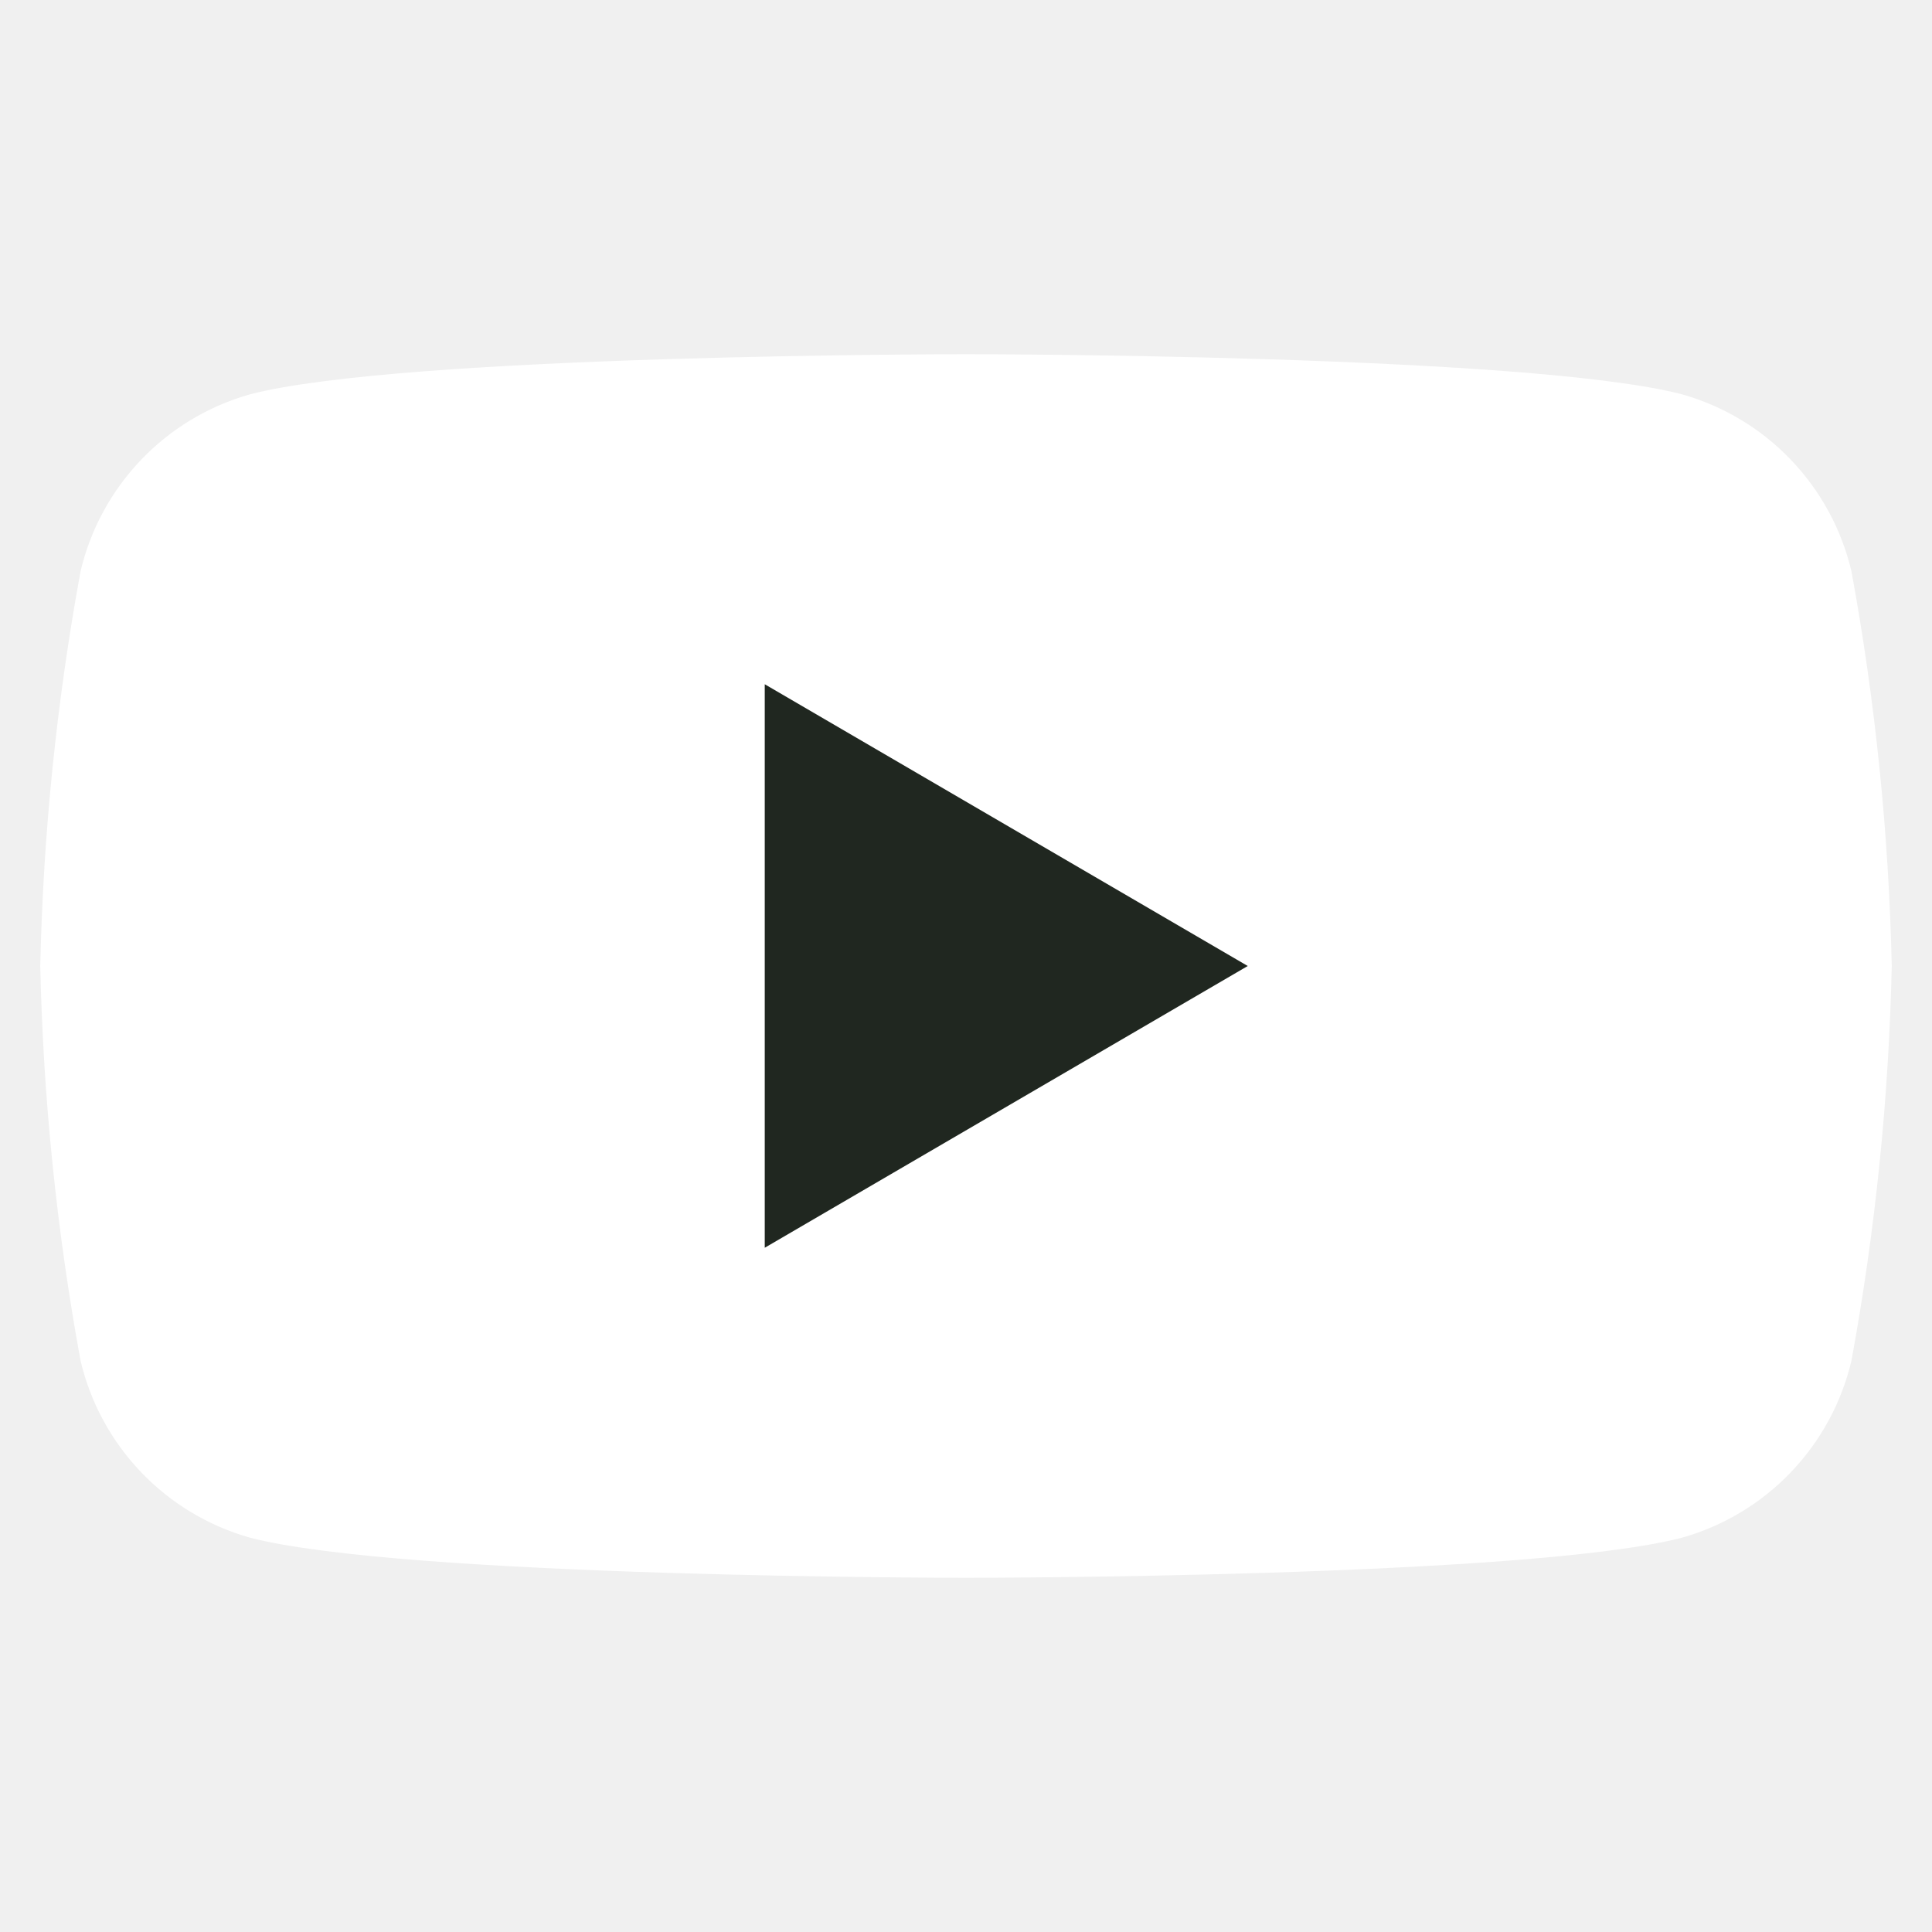
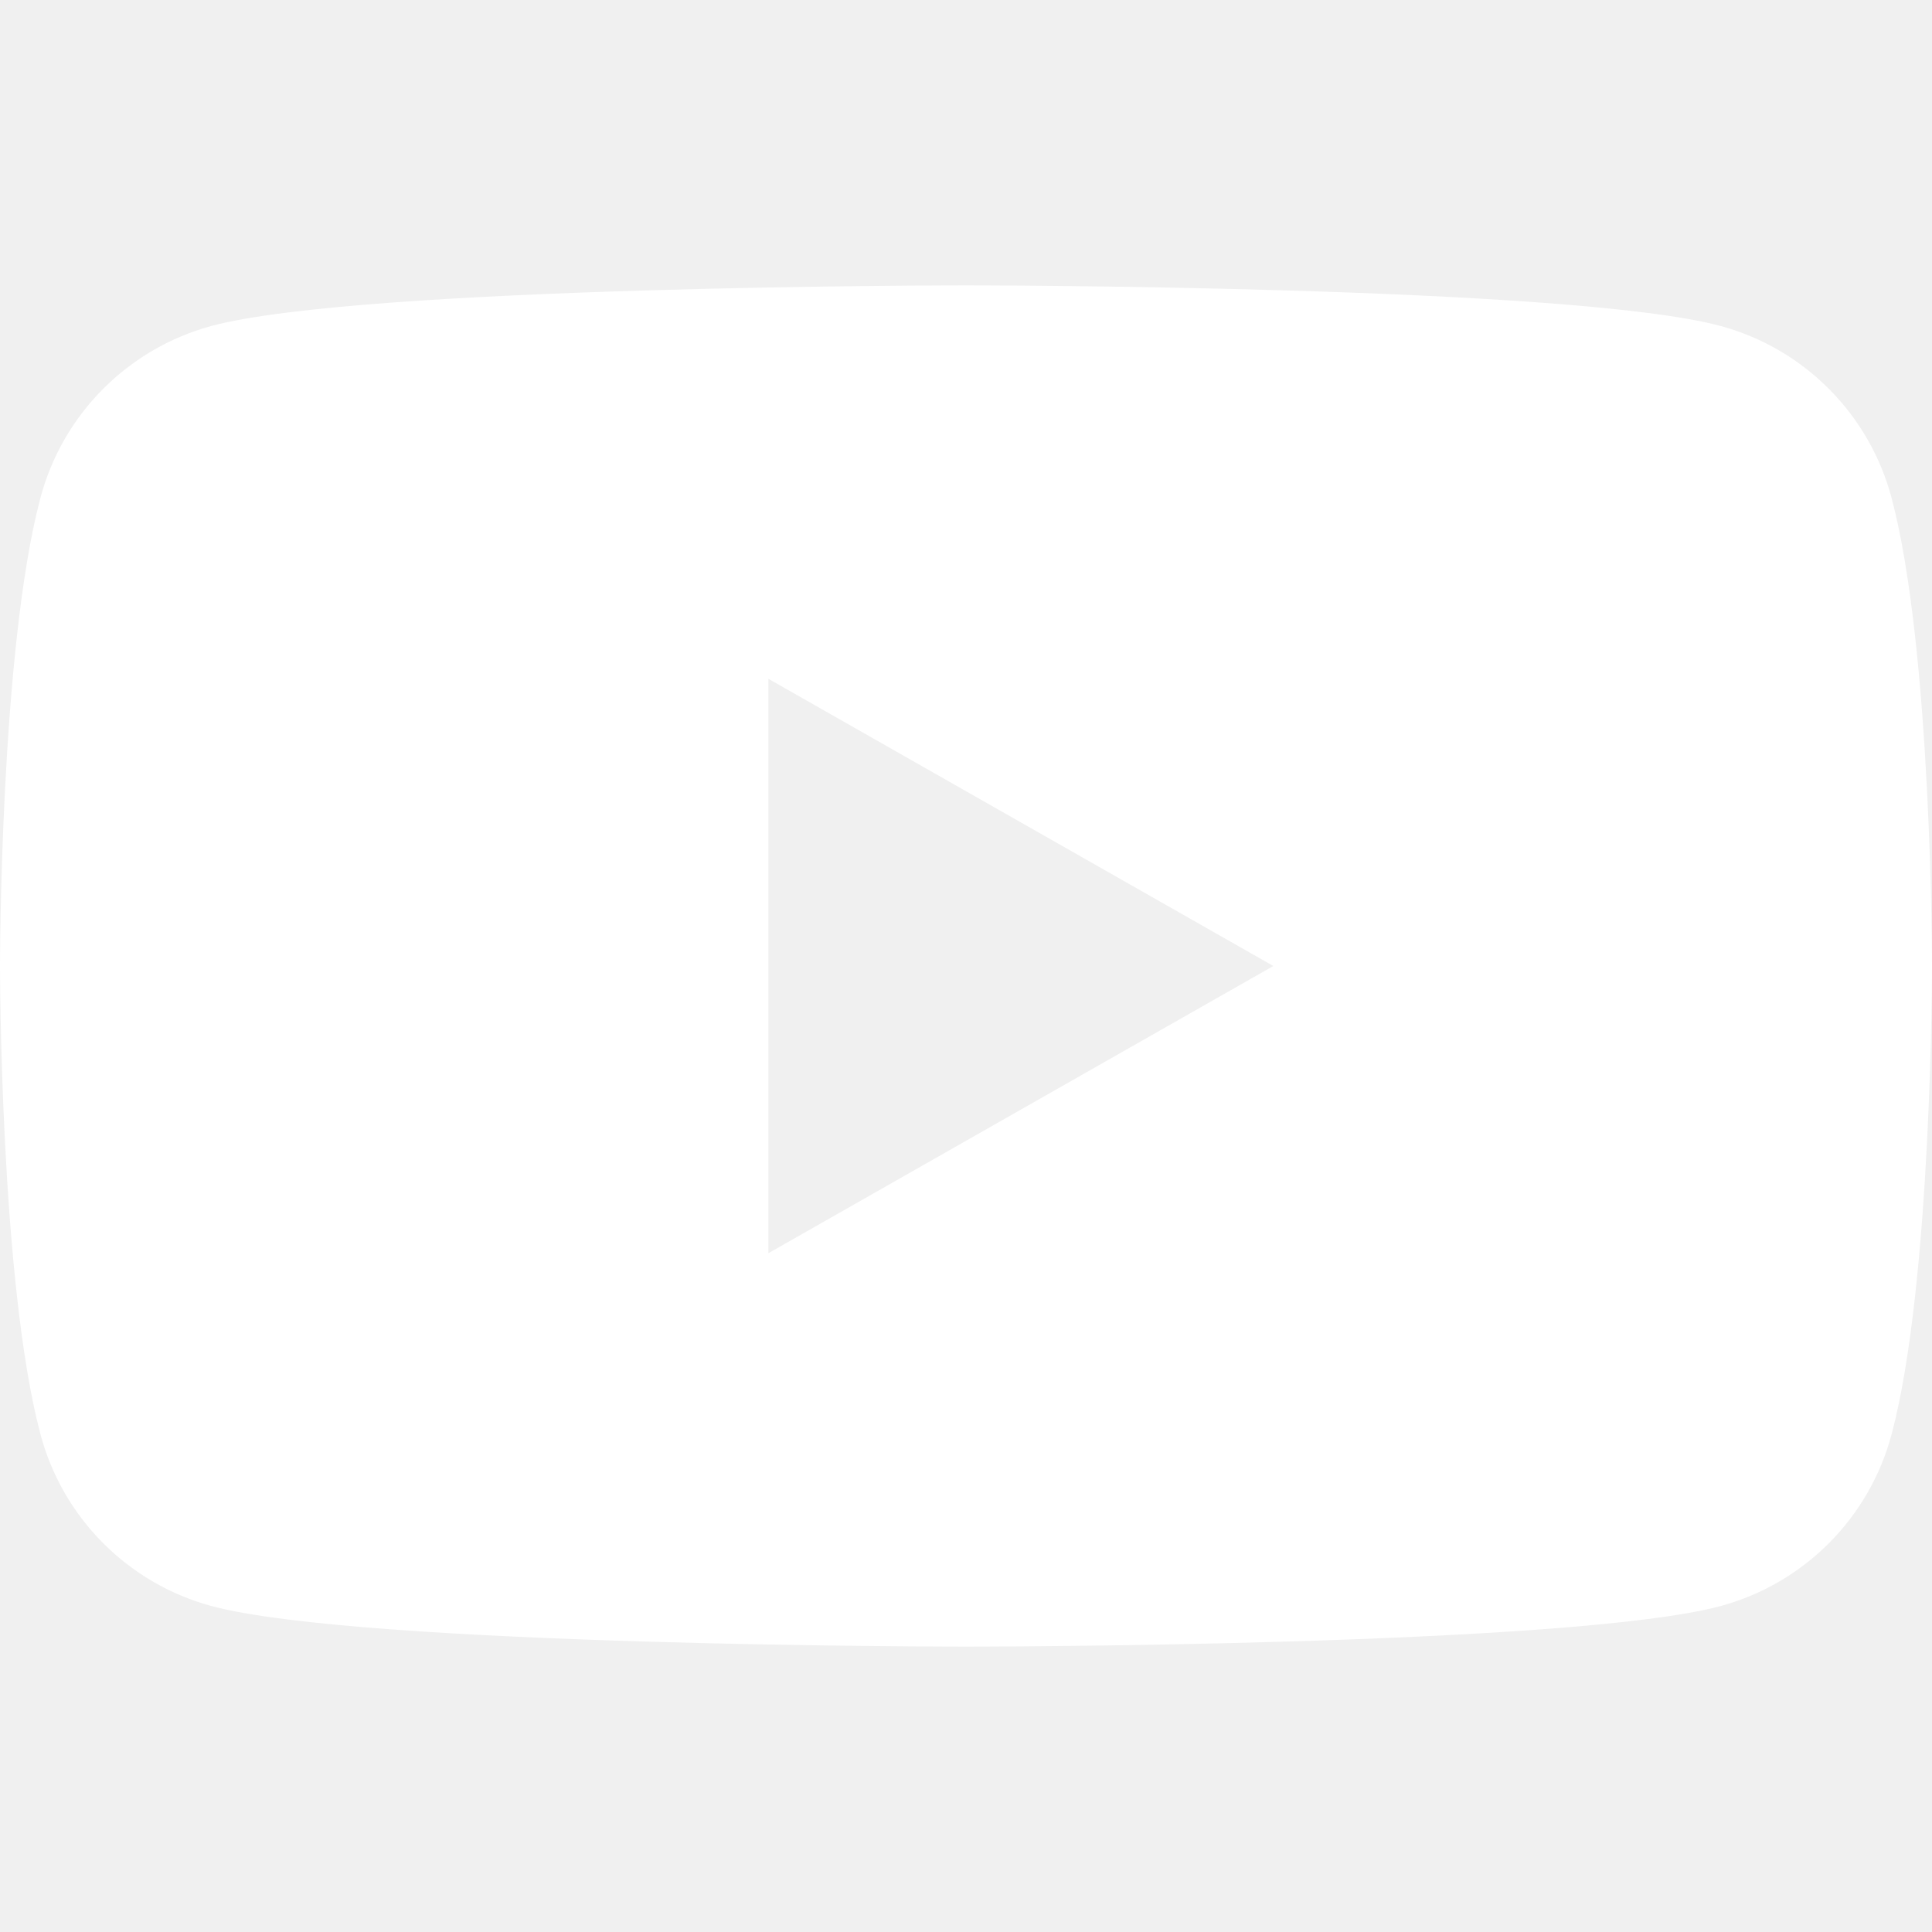
- <svg xmlns="http://www.w3.org/2000/svg" viewBox="0 0 24 24">
-   <path fill="#fff" d="M23 7.1a3 3 0 0 0-2.1-2.2C19 4.4 12 4.4 12 4.4s-7 0-8.9.5A3 3 0 0 0 1 7.1 31 31 0 0 0 .5 12 31 31 0 0 0 1 16.9a3 3 0 0 0 2.1 2.2c1.9.5 8.9.5 8.9.5s7 0 8.9-.5a3 3 0 0 0 2.1-2.2 31 31 0 0 0 .5-4.9 31 31 0 0 0-.5-4.9z" />
-   <path fill="#202720" d="m9.5 8.5 6 3.5-6 3.5z" />
+ <svg xmlns="http://www.w3.org/2000/svg" fill="#ffffff" role="img" viewBox="0 0 24 24">
+   <path d="M23.498 6.186a3.016 3.016 0 0 0-2.122-2.136C19.505 3.545 12 3.545 12 3.545s-7.505 0-9.377.505A3.017 3.017 0 0 0 .502 6.186C0 8.07 0 12 0 12s0 3.93.502 5.814a3.016 3.016 0 0 0 2.122 2.136c1.871.505 9.376.505 9.376.505s7.505 0 9.377-.505a3.015 3.015 0 0 0 2.122-2.136C24 15.93 24 12 24 12s0-3.93-.502-5.814zM9.545 15.568V8.432L15.818 12l-6.273 3.568z" />
</svg>
